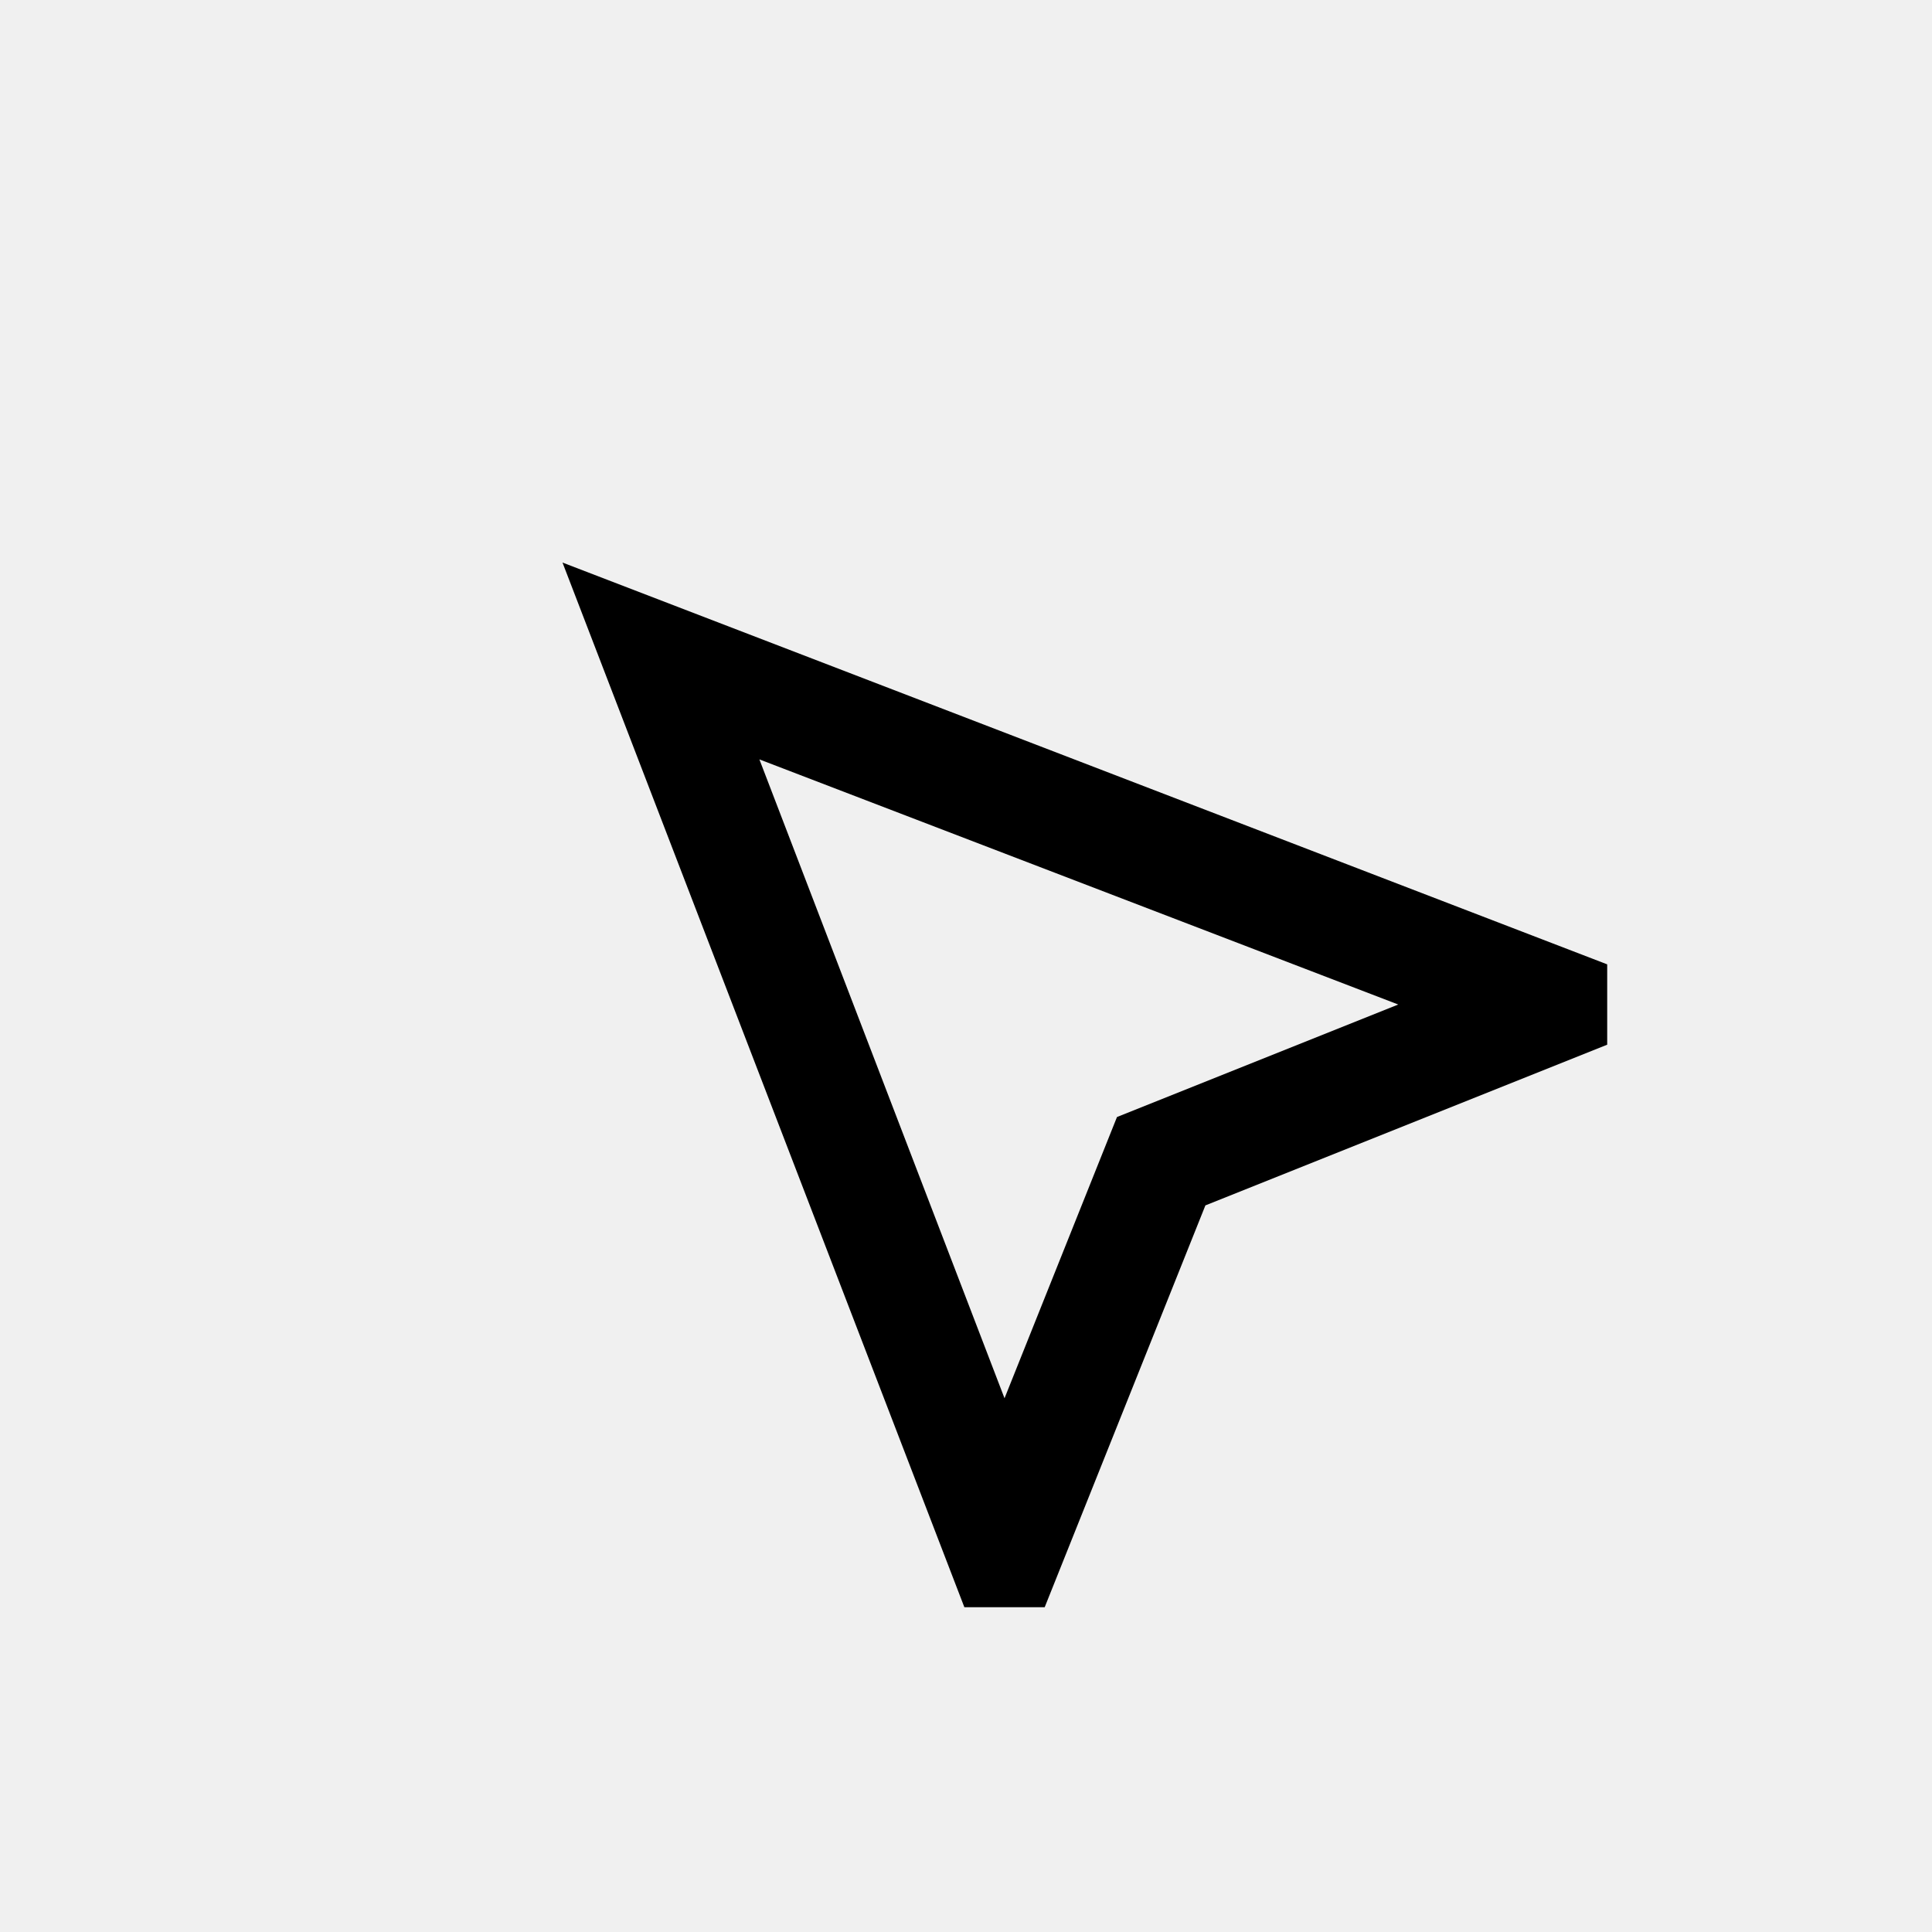
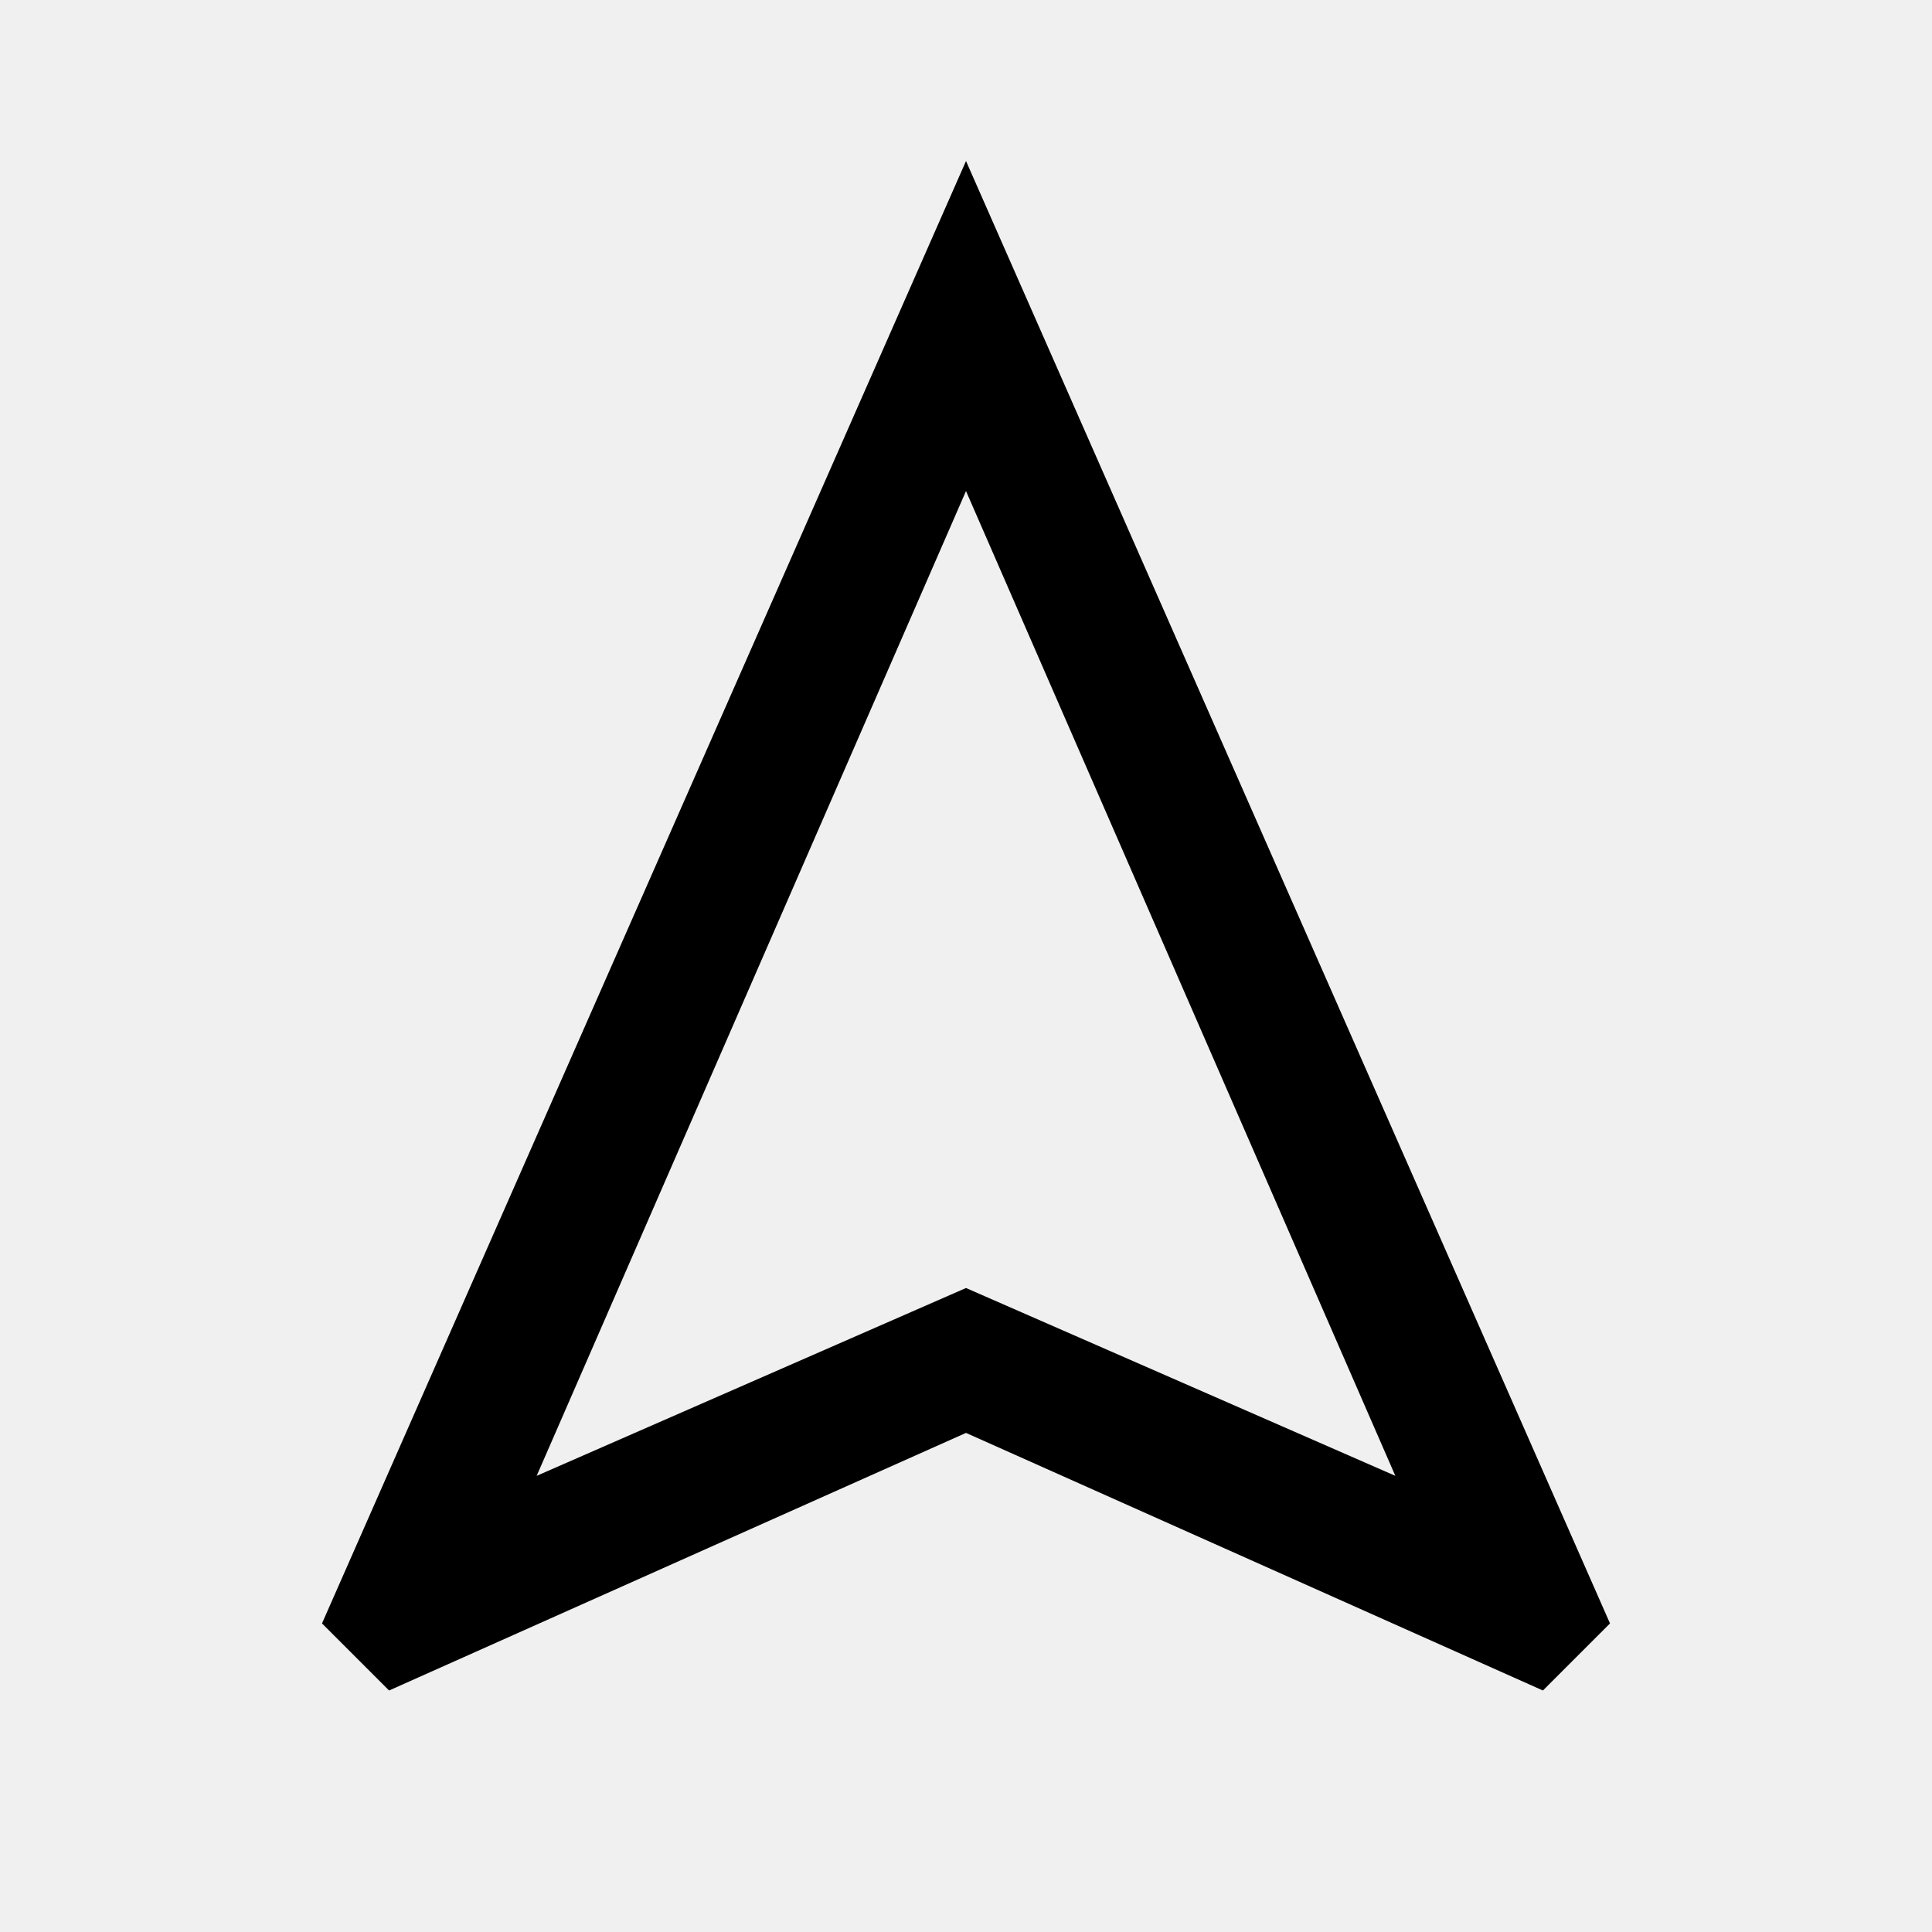
- <svg xmlns="http://www.w3.org/2000/svg" width="34" height="34" viewBox="0 0 34 34" fill="none">
-   <g clip-path="url(#clip0_33_24)">
-     <path d="M18.385 28.284H16.971L9.899 9.9L28.284 16.971V18.385L21.213 21.213L18.385 28.284ZM17.678 24.607L19.657 19.658L24.607 17.678L13.364 13.364L17.678 24.607Z" fill="black" />
-   </g>
-   <defs>
-     <clipPath id="clip0_33_24">
-       <rect width="24" height="24" fill="white" transform="translate(0 16.9706) rotate(-45)" />
-     </clipPath>
-   </defs>
+ <svg xmlns="http://www.w3.org/2000/svg" height="40px" viewBox="0 -960 960 960" width="40px" fill="#000000">
+   <path d="M193.33-120 160-153.33 480-880l320 726.67L766.67-120 480-248 193.33-120Zm73.34-106.67L480-320l213.33 93.33L480-716 266.67-226.67ZM480-320Z" />
</svg>
